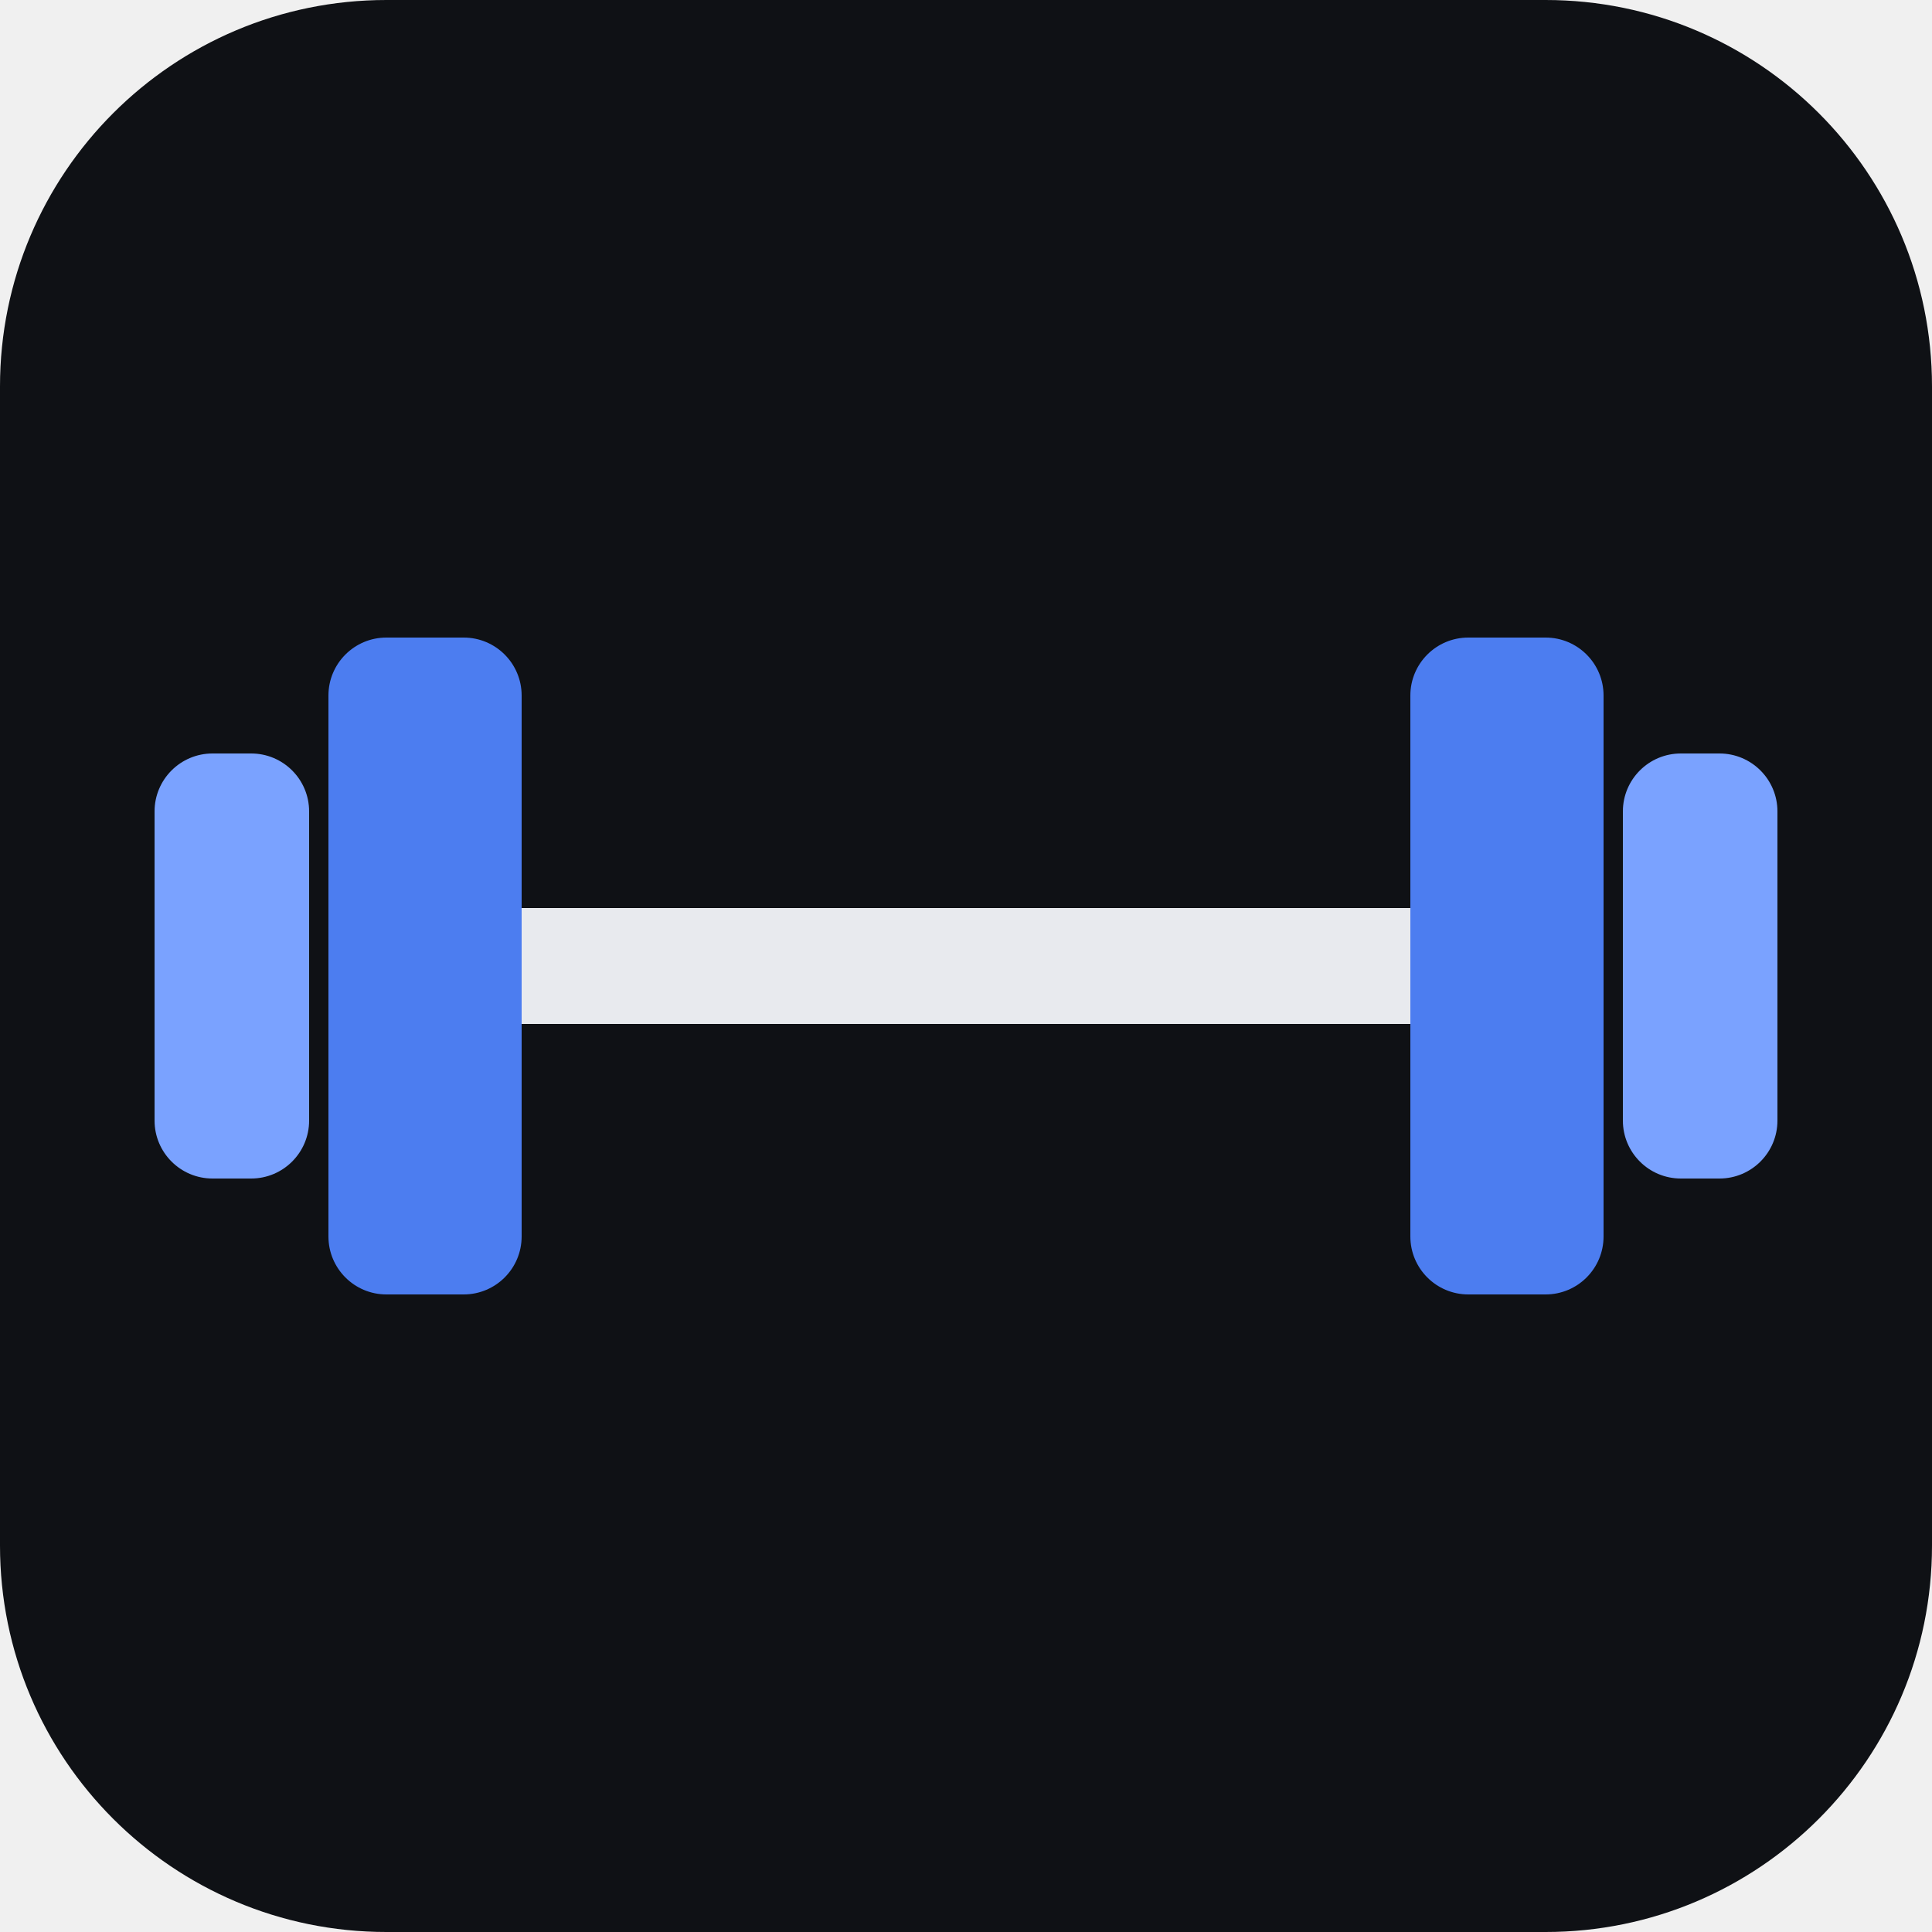
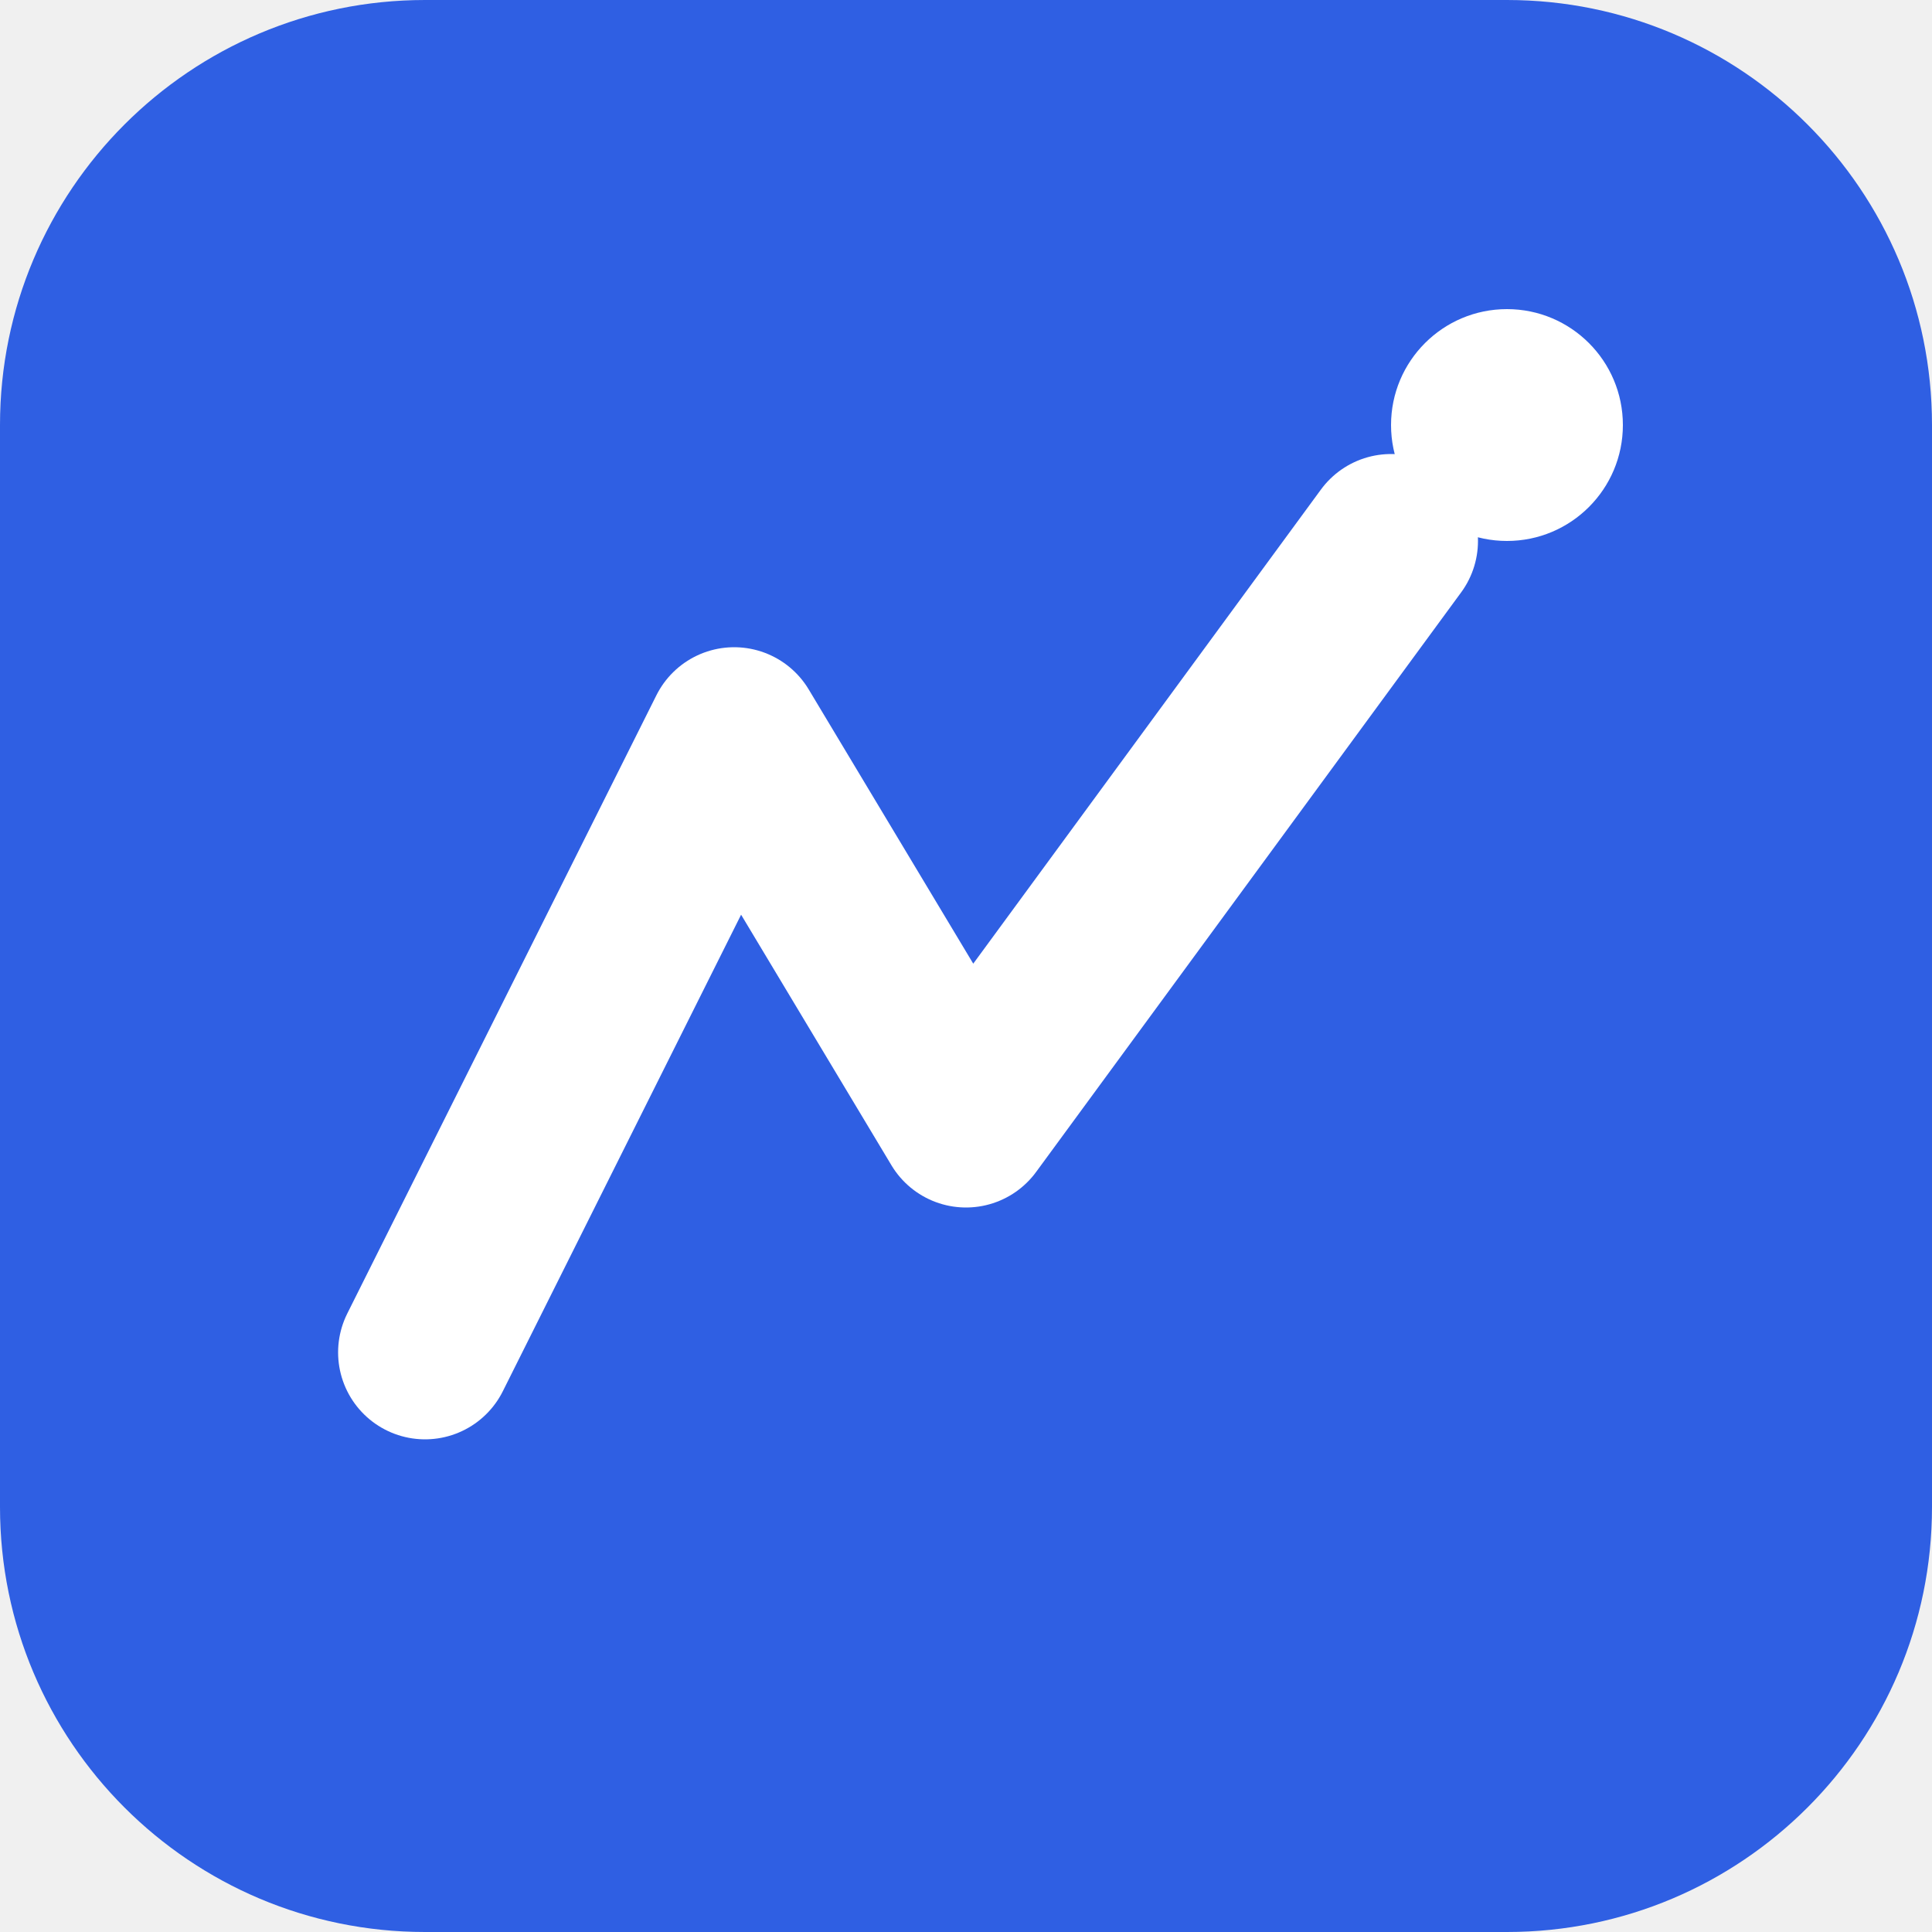
<svg xmlns="http://www.w3.org/2000/svg" viewBox="0 0 100 100">
-   <rect width="100" height="100" rx="20" fill="#0F1115" />
-   <rect x="20" y="47" width="60" height="6" rx="2" fill="#E8EAEE" />
-   <rect x="17" y="33" width="10" height="34" rx="3" fill="#4C7DF0" />
-   <rect x="73" y="33" width="10" height="34" rx="3" fill="#4C7DF0" />
-   <rect x="8" y="39" width="8" height="22" rx="3" fill="#7AA2FF" />
-   <rect x="84" y="39" width="8" height="22" rx="3" fill="#7AA2FF" />
+   <rect width="100" height="100" rx="22" fill="#2F5FE3" />
+   <path d="M22 70 L38 38 L50 58 L72 28" fill="none" stroke="#FFFFFF" stroke-width="9" stroke-linecap="round" stroke-linejoin="round" />
+   <circle cx="78" cy="22" r="6" fill="#FFFFFF" />
</svg>
